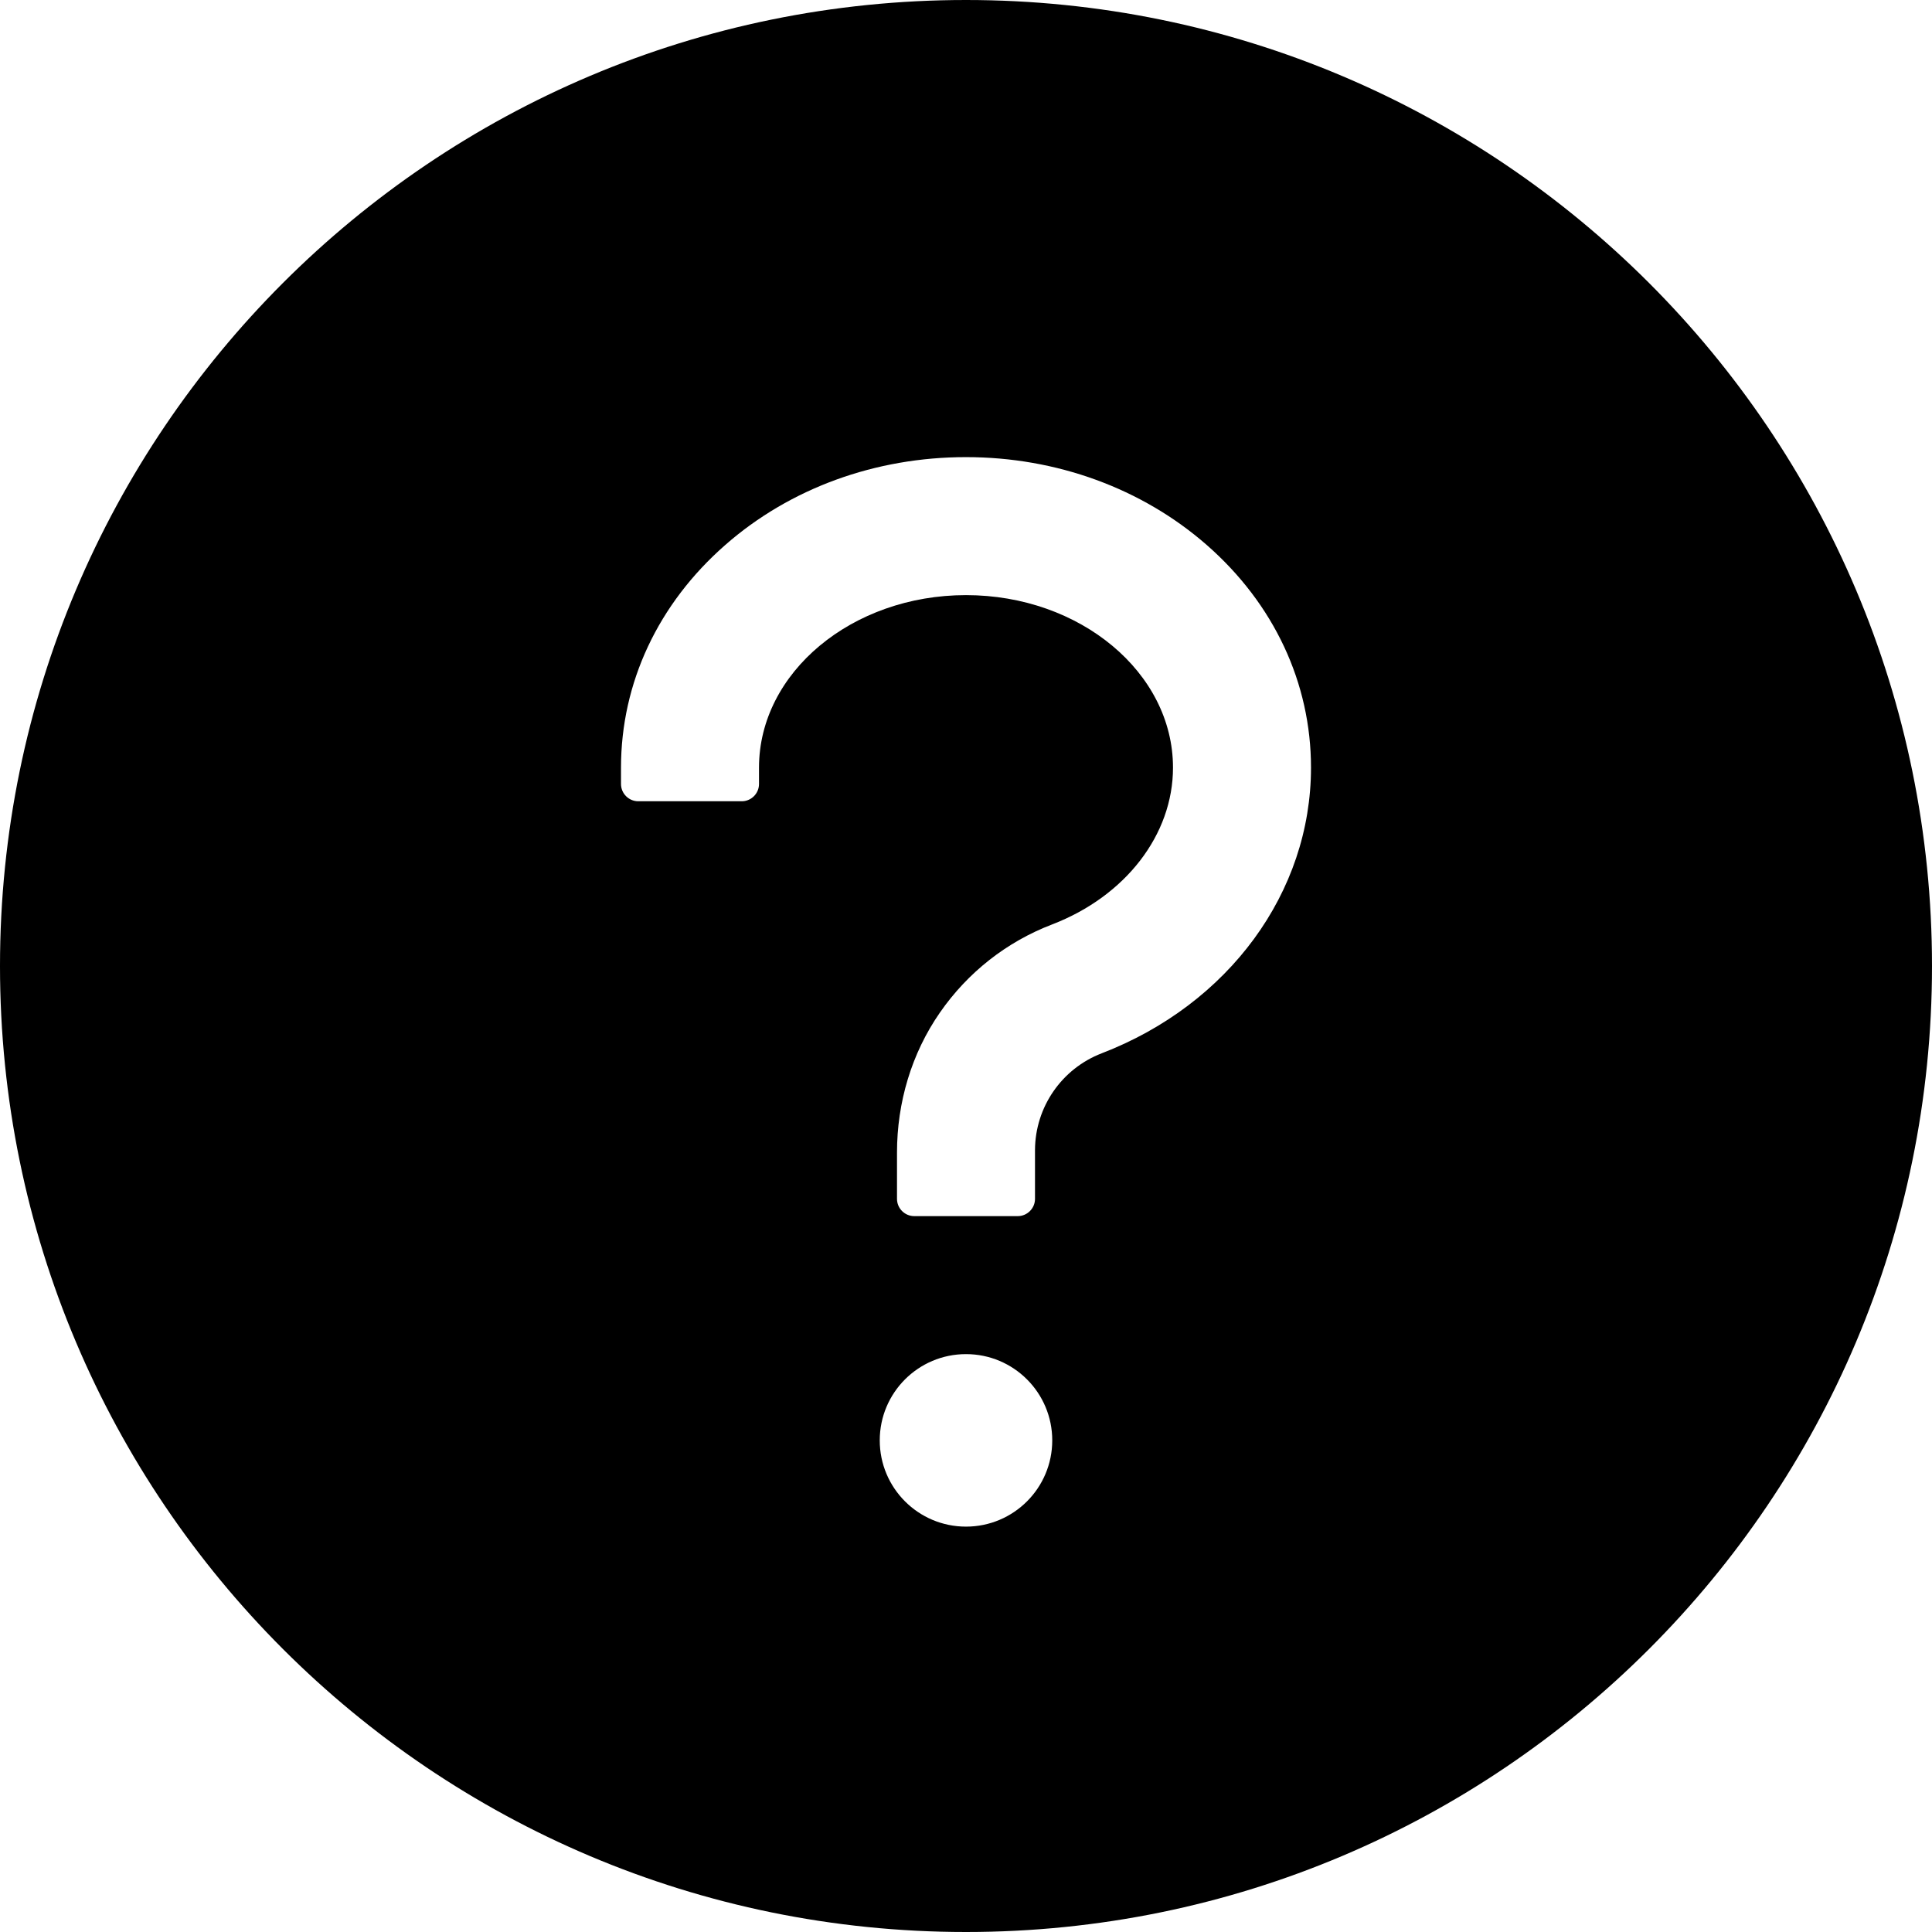
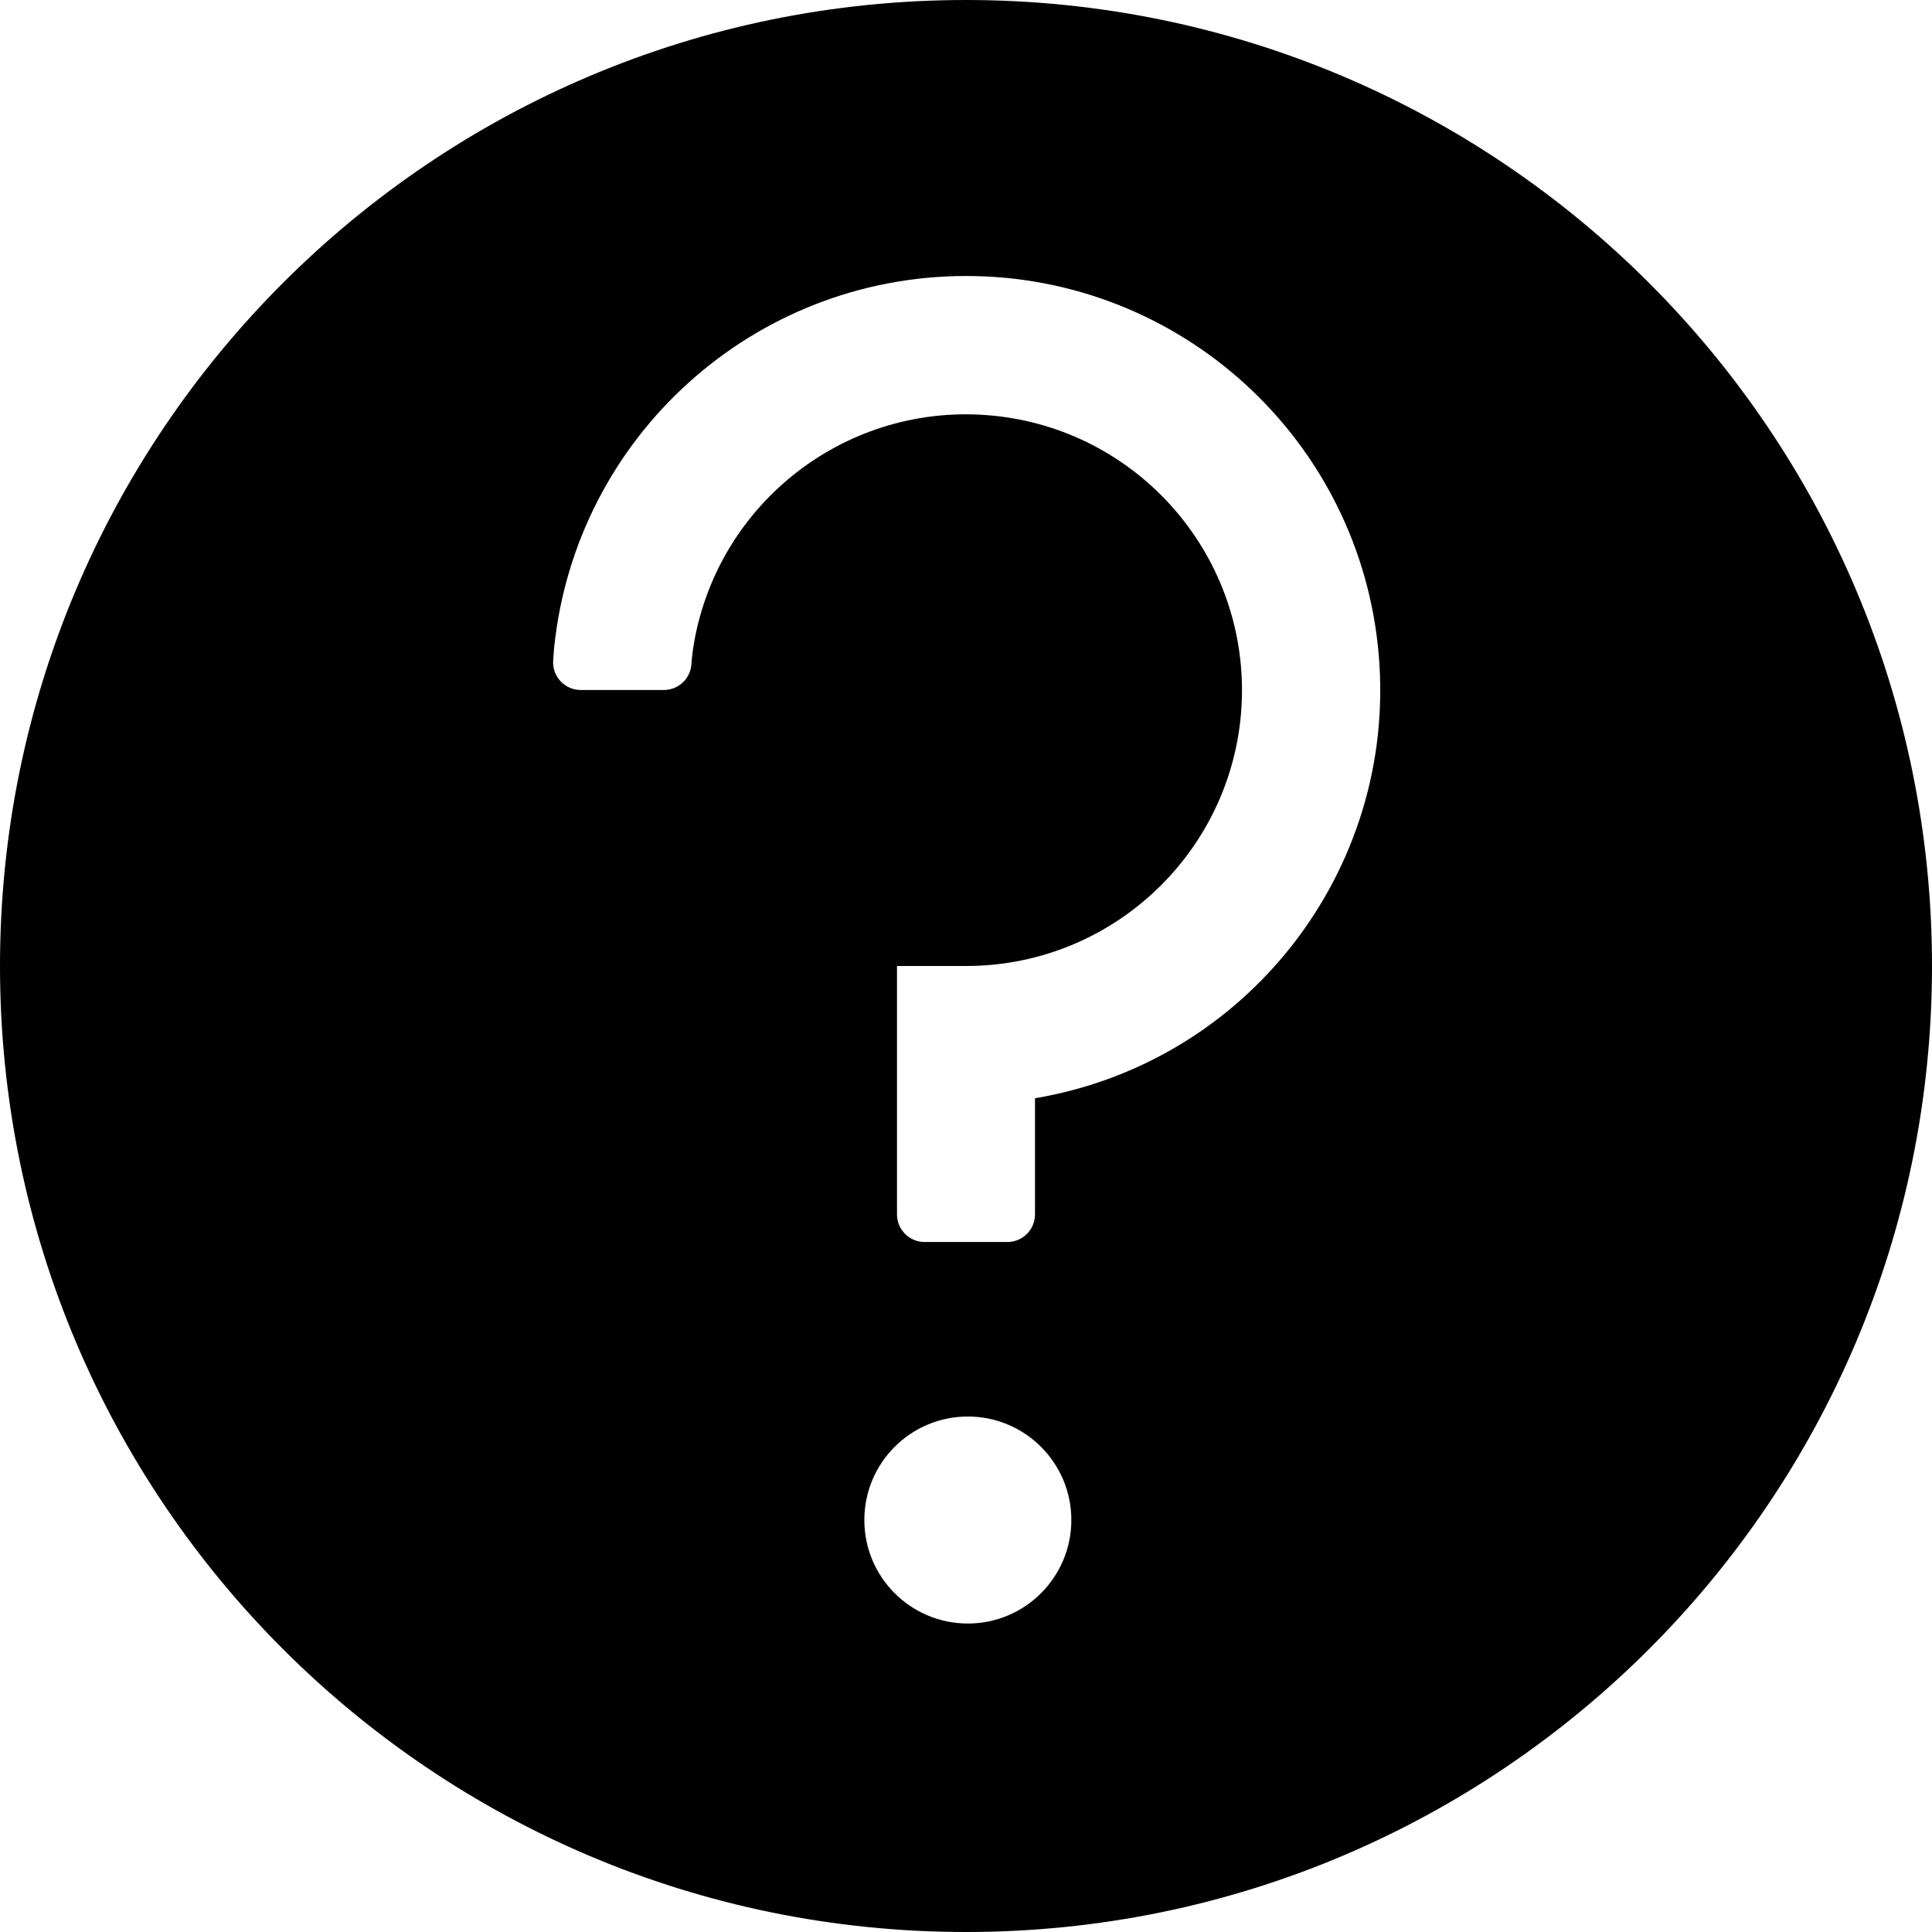
<svg viewBox="64 64 896 896">
-   <path d="M512 64C264.6 64 64 264.6 64 512s200.6 448 448 448 448-200.6 448-448S759.4 64 512 64zm0 708c-22.1 0-40-17.9-40-40s17.9-40 40-40 40 17.9 40 40-17.9 40-40 40zm62.9-219.5a48.3 48.3 0 0 0-30.9 44.8V620c0 4.4-3.6 8-8 8h-48c-4.4 0-8-3.6-8-8v-21.5c0-23.1 6.7-45.9 19.9-64.9 12.9-18.6 30.9-32.8 52.1-40.9 34-13.1 56-41.6 56-72.7 0-44.1-43.1-80-96-80s-96 35.9-96 80v7.6c0 4.4-3.6 8-8 8h-48c-4.4 0-8-3.6-8-8V420c0-39.3 17.2-76 48.4-103.3C430.4 290.4 470 276 512 276s81.6 14.5 111.6 40.7C654.8 344 672 380.7 672 420c0 57.8-38.1 109.8-97.1 132.5z" />
+   <path d="M512 64c247.424 0 448 200.576 448 448S759.424 960 512 960 64 759.424 64 512 264.576 64 512 64zm.853 656.939a48 48 0 1 0 0 96 48 48 0 0 0 0-96zM512 192a192.021 192.021 0 0 0-191.019 172.48 144.576 144.576 0 0 0-.469 6.72 12.8 12.8 0 0 0 12.8 12.8h38.57a12.8 12.8 0 0 0 12.758-11.819c.213-2.773.448-5.077.725-6.933A128.021 128.021 0 0 1 640 384a128 128 0 0 1-128 128h-32v115.2a12.8 12.8 0 0 0 12.8 12.8h38.4a12.8 12.8 0 0 0 12.8-12.8v-53.867A192 192 0 0 0 512 192z" />
</svg>
